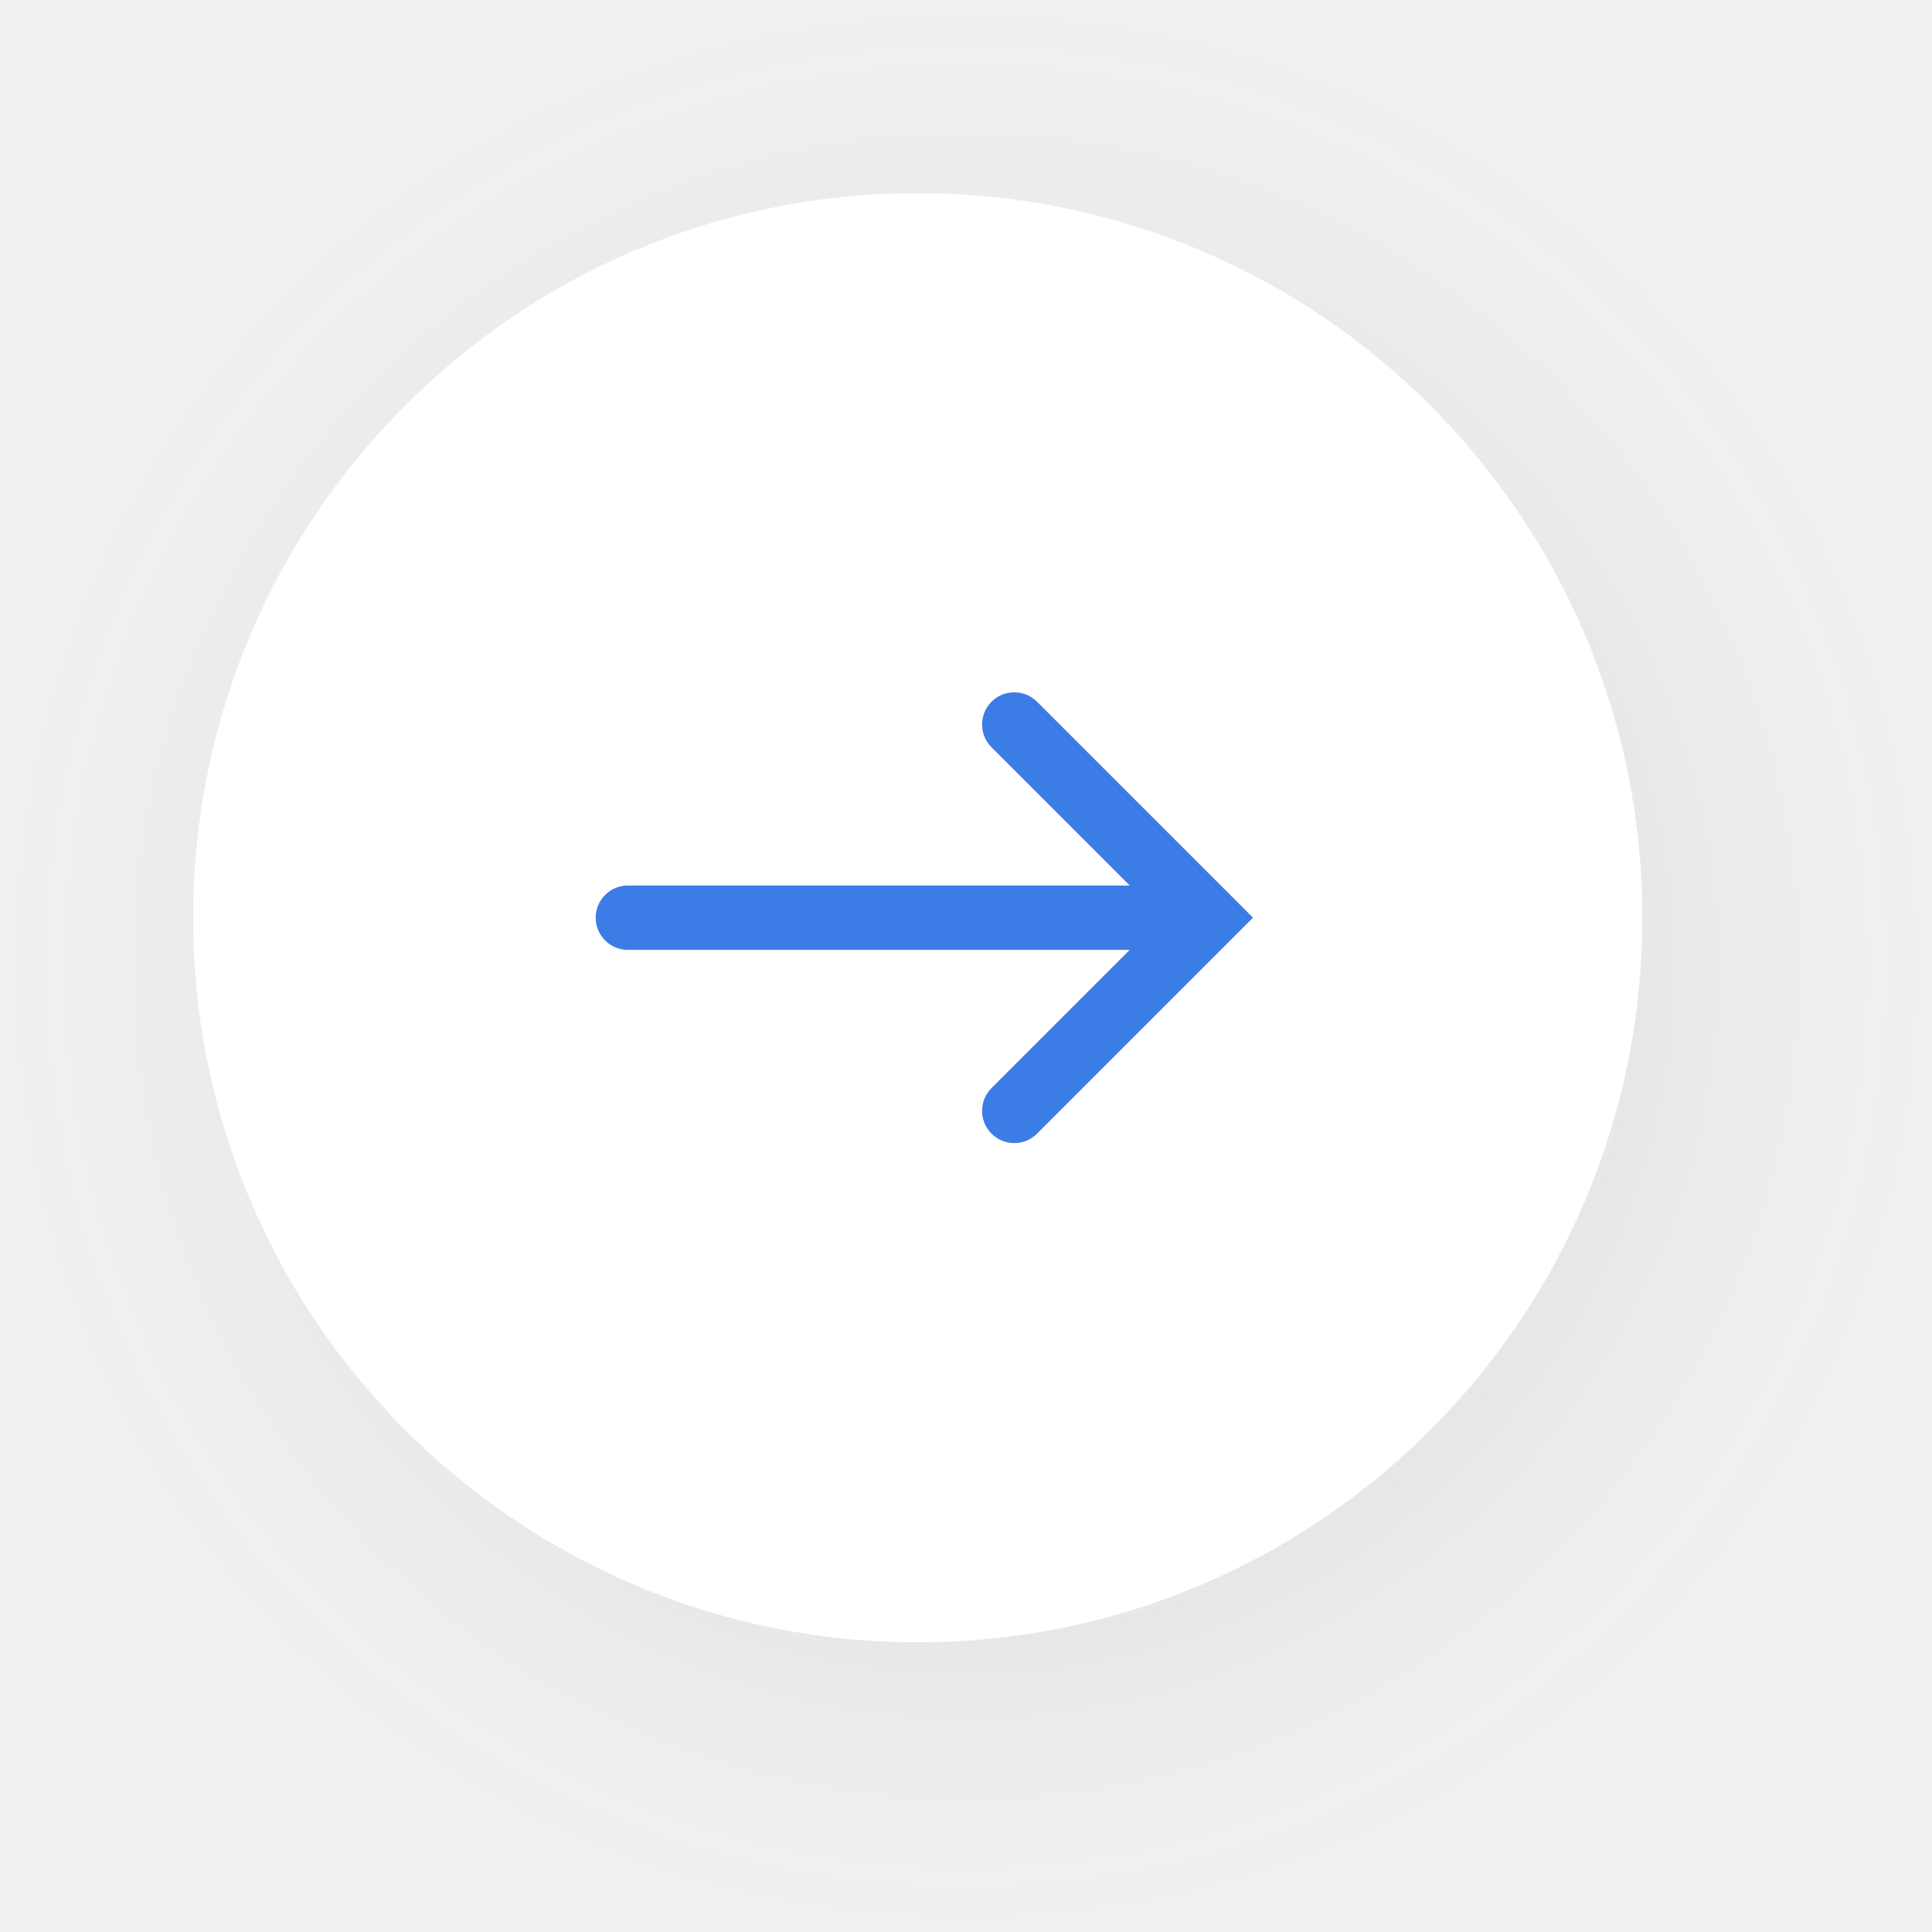
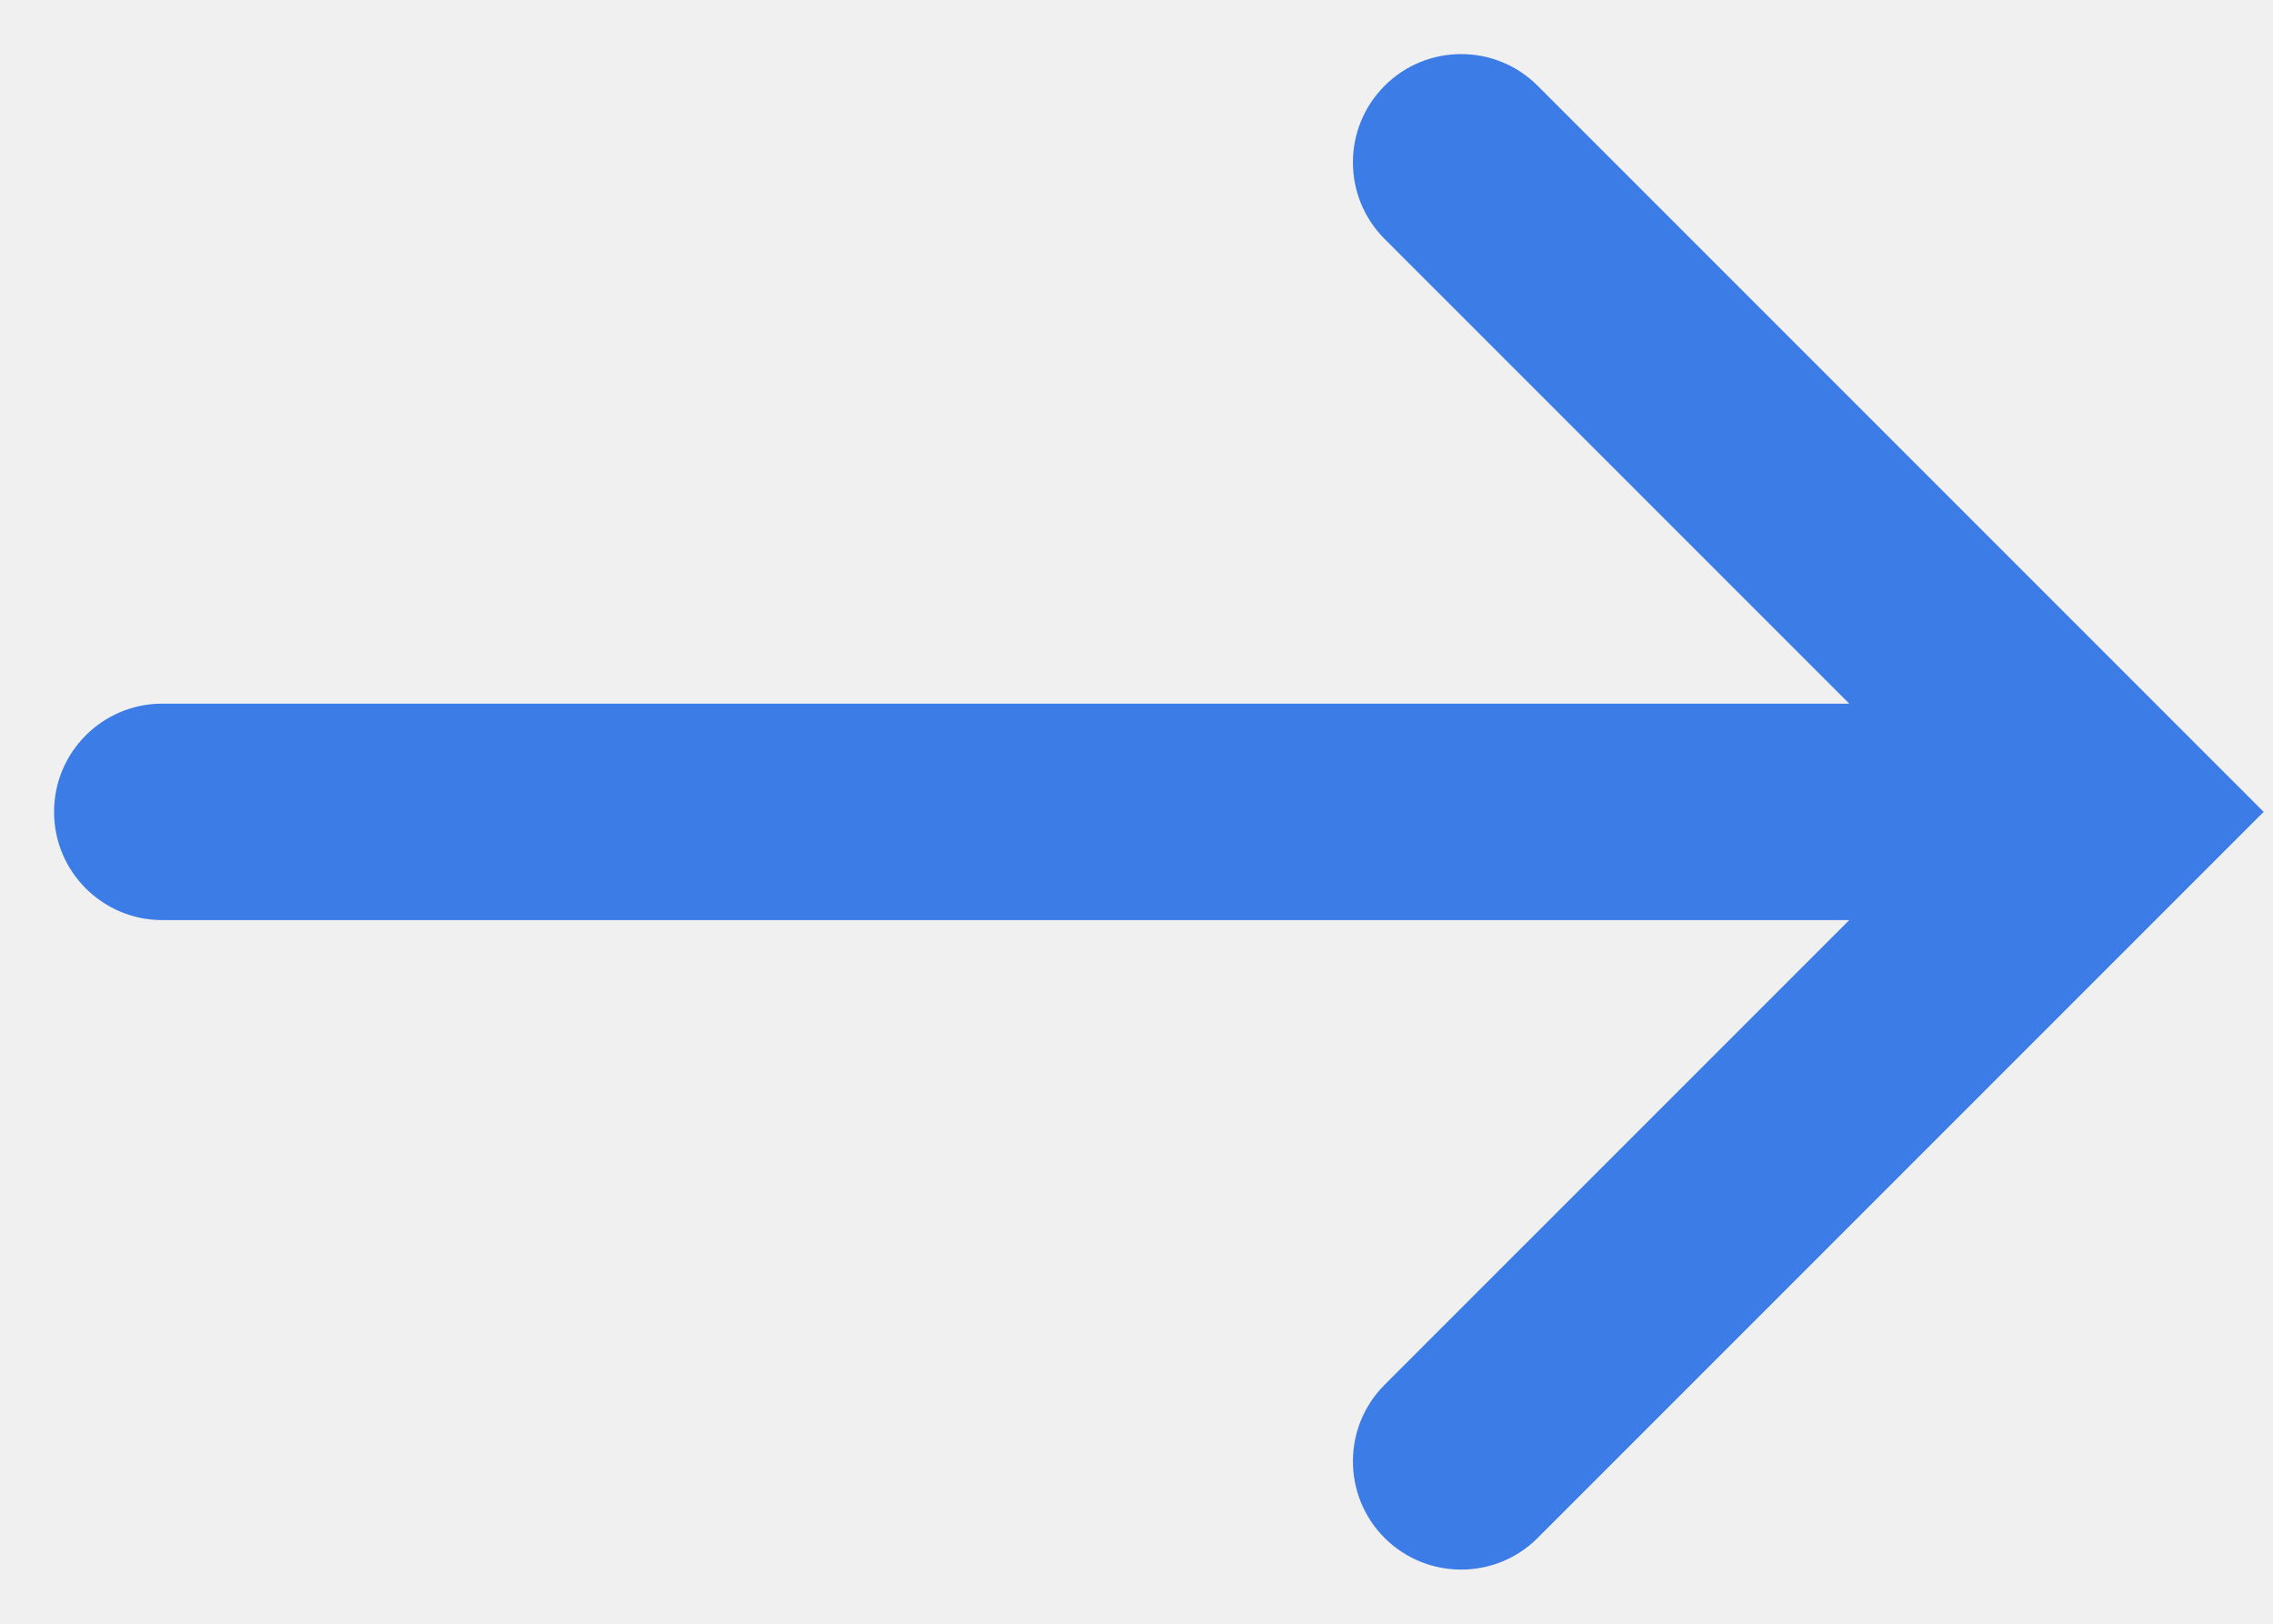
- <svg xmlns="http://www.w3.org/2000/svg" width="80" height="80" viewBox="0 0 80 80" fill="none">
-   <g filter="url(#filter0_d_257_5711)">
-     <rect x="8" y="8" width="60" height="60" rx="30" fill="white" />
-     <path fill-rule="evenodd" clip-rule="evenodd" d="M25.999 36.667C25.263 36.667 24.666 37.264 24.666 38C24.666 38.736 25.263 39.333 25.999 39.333H46.78L41.056 45.057C40.536 45.578 40.536 46.422 41.056 46.943C41.577 47.464 42.422 47.464 42.942 46.943L50.942 38.943L51.885 38L50.942 37.057L42.942 29.057C42.422 28.537 41.577 28.537 41.056 29.057C40.536 29.578 40.536 30.422 41.056 30.943L46.78 36.667H25.999Z" fill="#3C7CE6" />
-   </g>
-   <defs>
-     <filter id="filter0_d_257_5711" x="0" y="0" width="80" height="80" filterUnits="userSpaceOnUse" color-interpolation-filters="sRGB">
-       <feFlood flood-opacity="0" result="BackgroundImageFix" />
-       <feColorMatrix in="SourceAlpha" type="matrix" values="0 0 0 0 0 0 0 0 0 0 0 0 0 0 0 0 0 0 127 0" result="hardAlpha" />
-       <feOffset dx="2" dy="2" />
-       <feGaussianBlur stdDeviation="5" />
-       <feComposite in2="hardAlpha" operator="out" />
-       <feColorMatrix type="matrix" values="0 0 0 0 0.452 0 0 0 0 0.463 0 0 0 0 0.5 0 0 0 0.11 0" />
-       <feBlend mode="normal" in2="BackgroundImageFix" result="effect1_dropShadow_257_5711" />
-       <feBlend mode="normal" in="SourceGraphic" in2="effect1_dropShadow_257_5711" result="shape" />
-     </filter>
-   </defs>
+ <svg xmlns="http://www.w3.org/2000/svg" width="28" height="20" viewBox="0 0 28 20" fill="none">
+   <path fill-rule="evenodd" clip-rule="evenodd" d="M1.999 8.667C1.263 8.667 0.666 9.264 0.666 10C0.666 10.736 1.263 11.333 1.999 11.333L22.78 11.333L17.056 17.057C16.536 17.578 16.536 18.422 17.056 18.943C17.577 19.463 18.422 19.463 18.942 18.943L26.942 10.943L27.885 10L26.942 9.057L18.942 1.057C18.422 0.536 17.577 0.536 17.056 1.057C16.536 1.578 16.536 2.422 17.056 2.943L22.78 8.667L1.999 8.667Z" fill="#3C7CE6" />
</svg>
